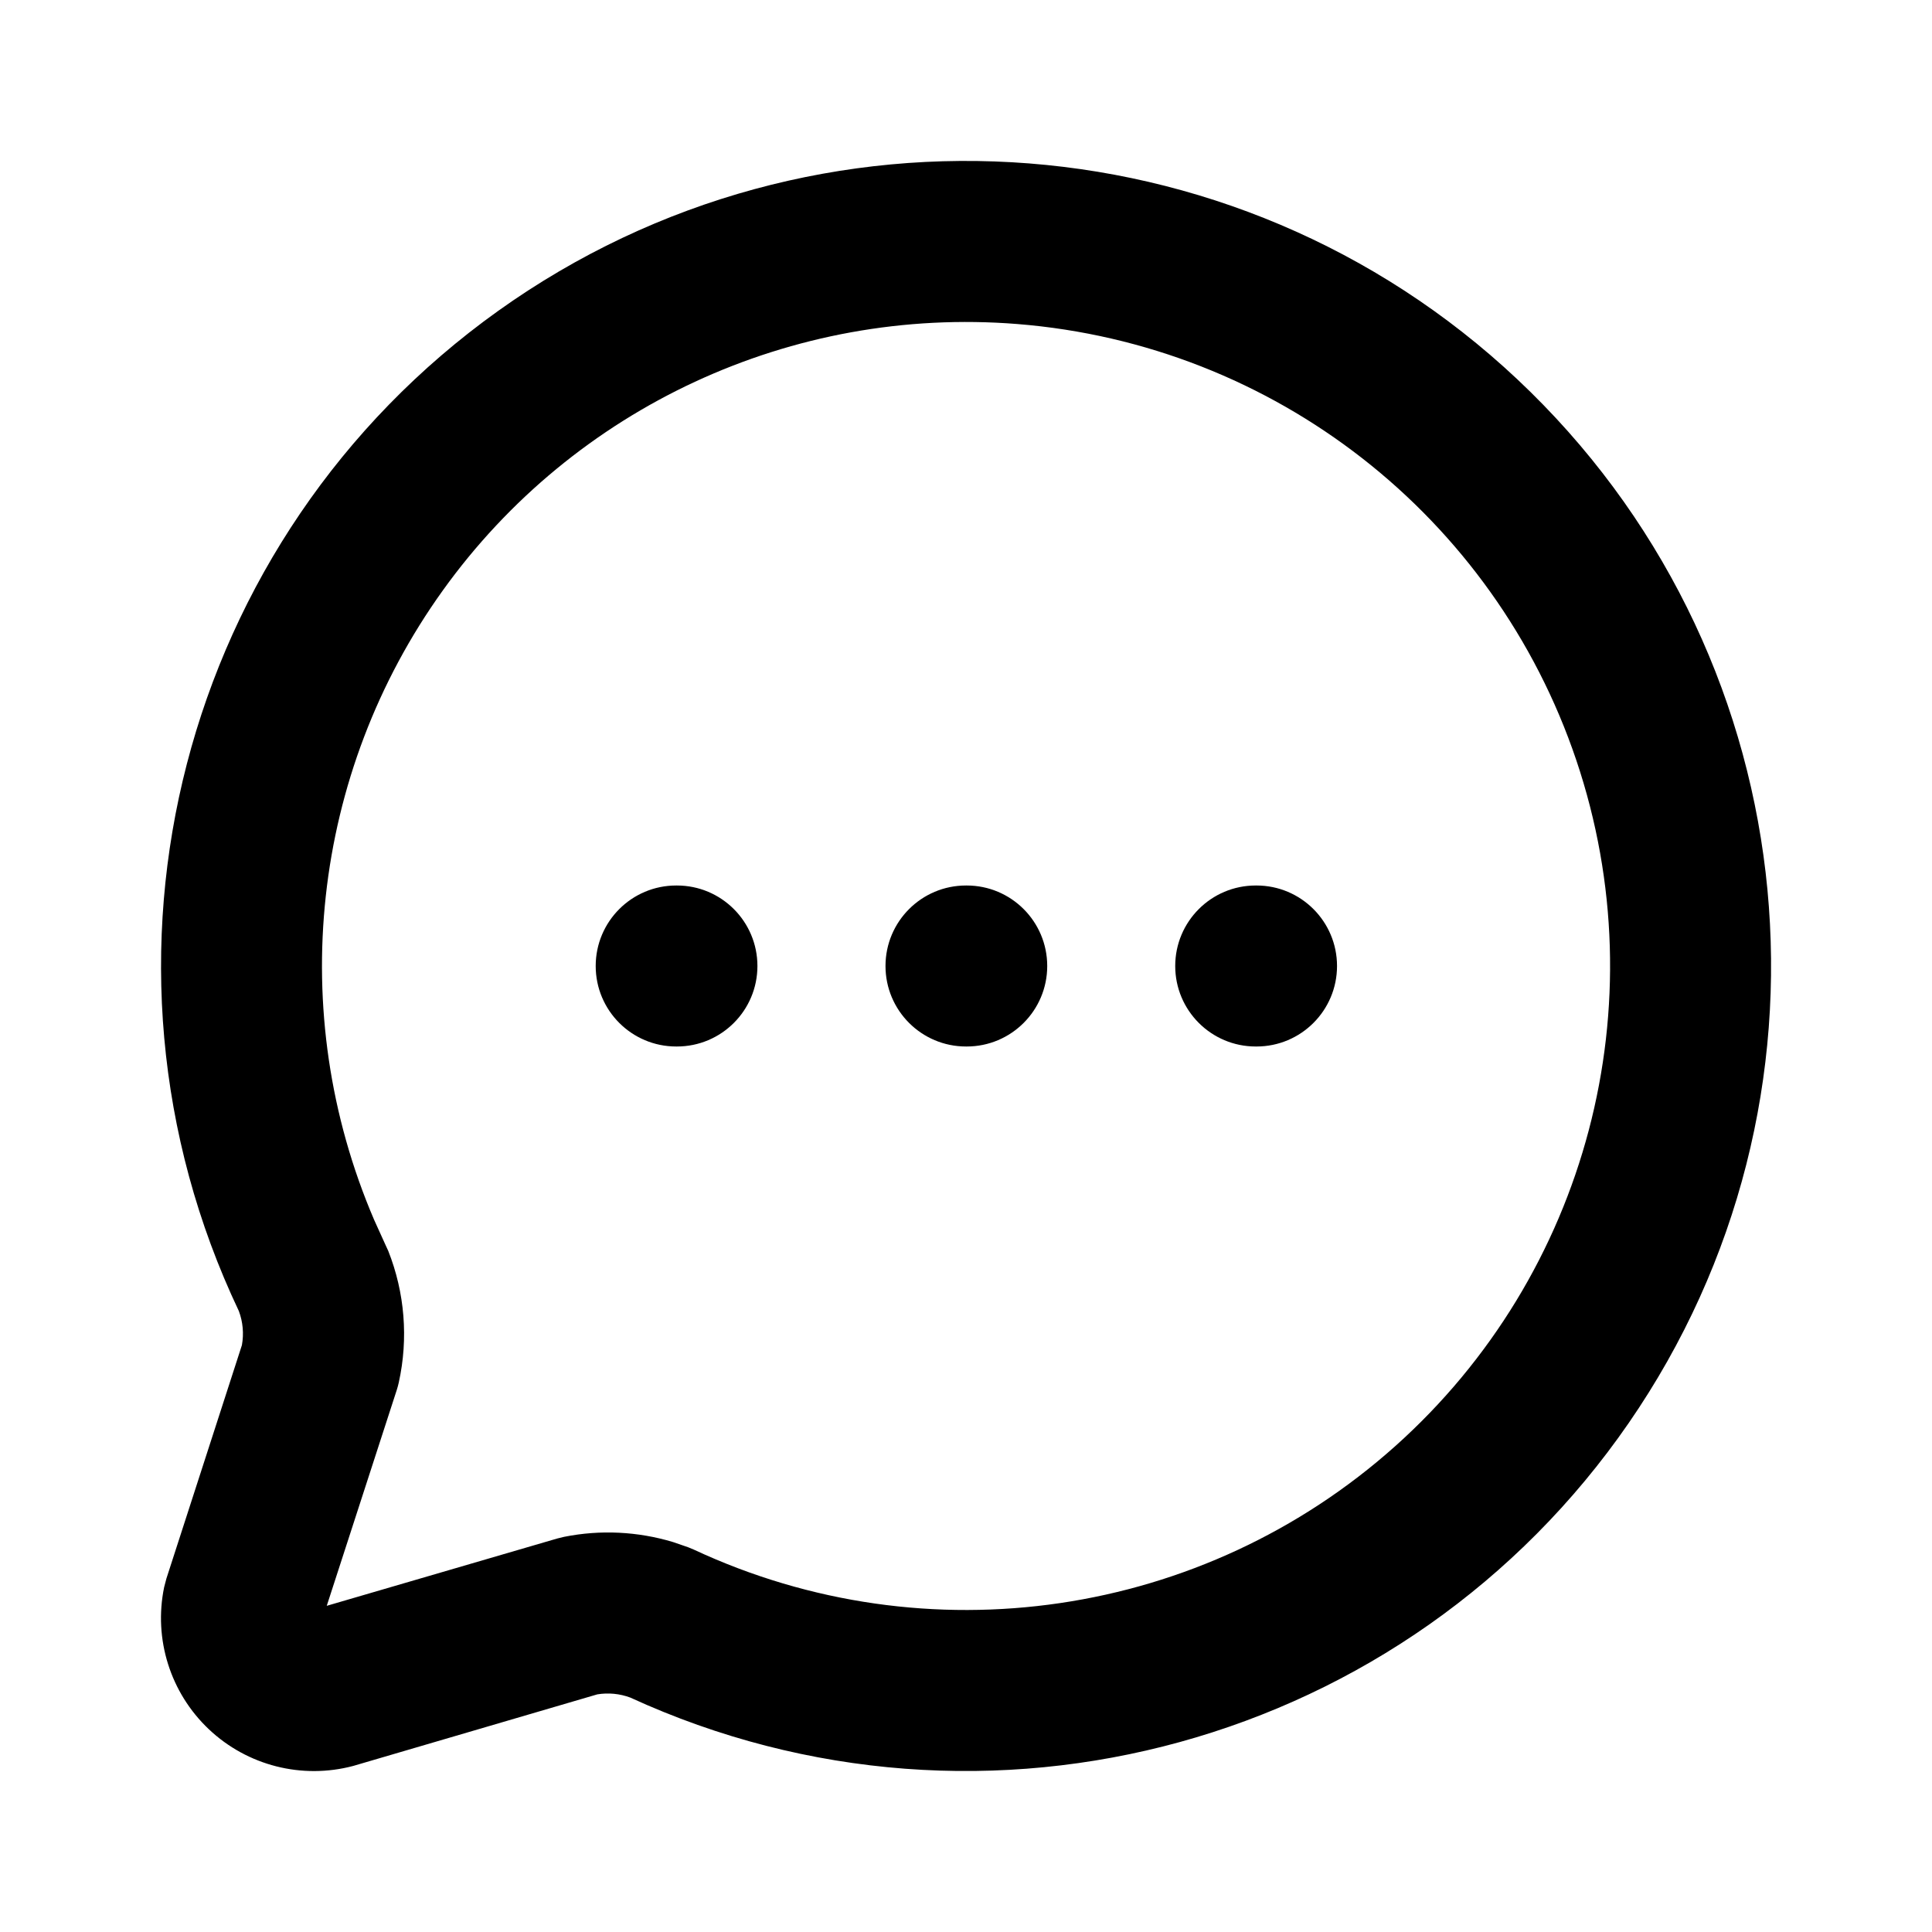
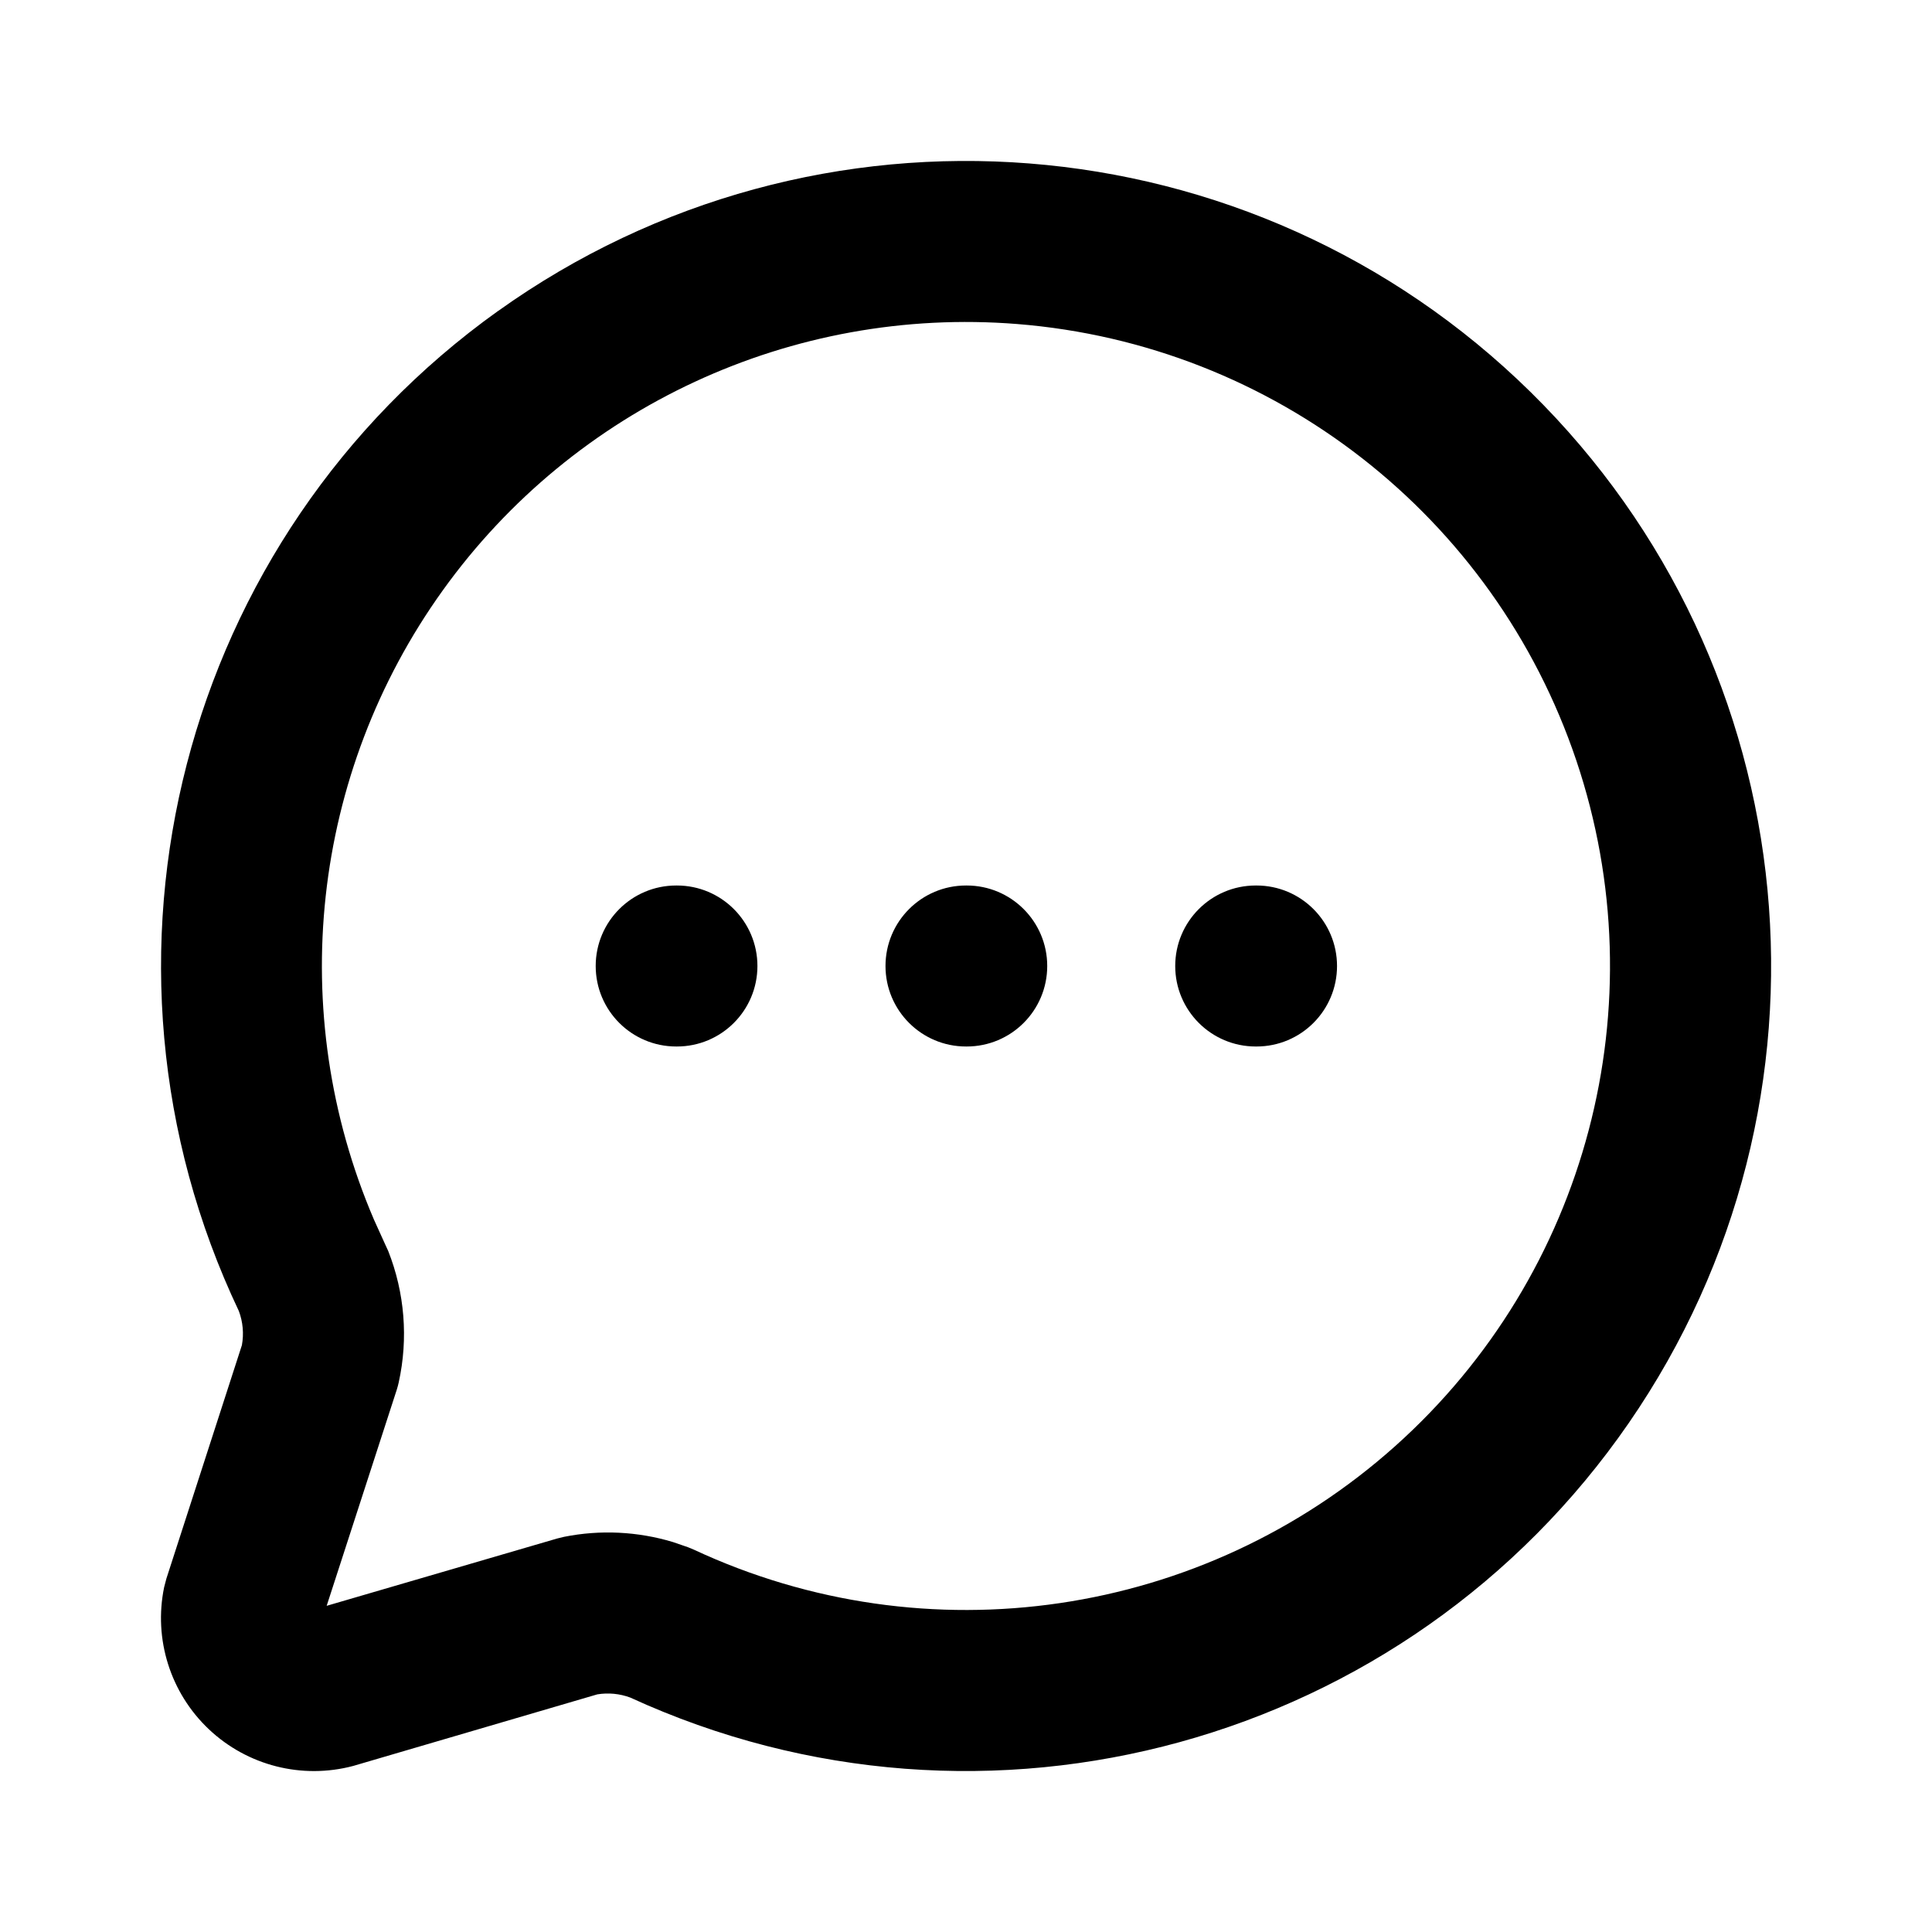
<svg xmlns="http://www.w3.org/2000/svg" width="24" height="24" fill="none" viewBox="0 0 24 24">
-   <path fill="currentColor" d="M6.187 3.863A10 10 0 1 1 7.83 21.088a.8.8 0 0 0-.41-.04l-3.008.882-.024.007a1.9 1.9 0 0 1-2.349-2.22l.028-.107.938-2.9a.8.8 0 0 0-.038-.424 10 10 0 0 1 3.22-12.423m6.448.162a8 8 0 0 0-7.988 11.127l.146.322.03.065a2.8 2.8 0 0 1 .131 1.634 1 1 0 0 1-.025.093l-.87 2.682 2.863-.836.086-.021c.45-.09.915-.067 1.353.065l.186.064.068.028a8 8 0 1 0 4.02-15.223M8.409 11a1 1 0 0 1 0 2H8.4a1 1 0 0 1 0-2zm3.6 0a1 1 0 0 1 0 2H12a1 1 0 0 1 0-2zm3.6 0a1 1 0 1 1 0 2h-.01a1 1 0 0 1 0-2z" />
+   <path fill="currentColor" d="M6.188 3.863A10 10 0 1 1 7.83 21.088a.8.8 0 0 0-.41-.04l-3.008.882-.024.007a1.9 1.9 0 0 1-2.349-2.22l.028-.107.938-2.9a.8.8 0 0 0-.038-.424 10 10 0 0 1 3.22-12.423m6.447.162a8 8 0 0 0-7.988 11.127l.146.322.03.065a2.8 2.8 0 0 1 .131 1.634 1 1 0 0 1-.025.093l-.87 2.682 2.863-.836.086-.021c.45-.09.915-.067 1.353.065l.186.064.068.028a8 8 0 1 0 4.02-15.223M8.409 11a1 1 0 0 1 0 2H8.4a1 1 0 0 1 0-2zm3.6 0a1 1 0 1 1 0 2H12a1 1 0 0 1 0-2zm3.6 0a1 1 0 1 1 0 2h-.01a1 1 0 0 1 0-2z" />
</svg>
